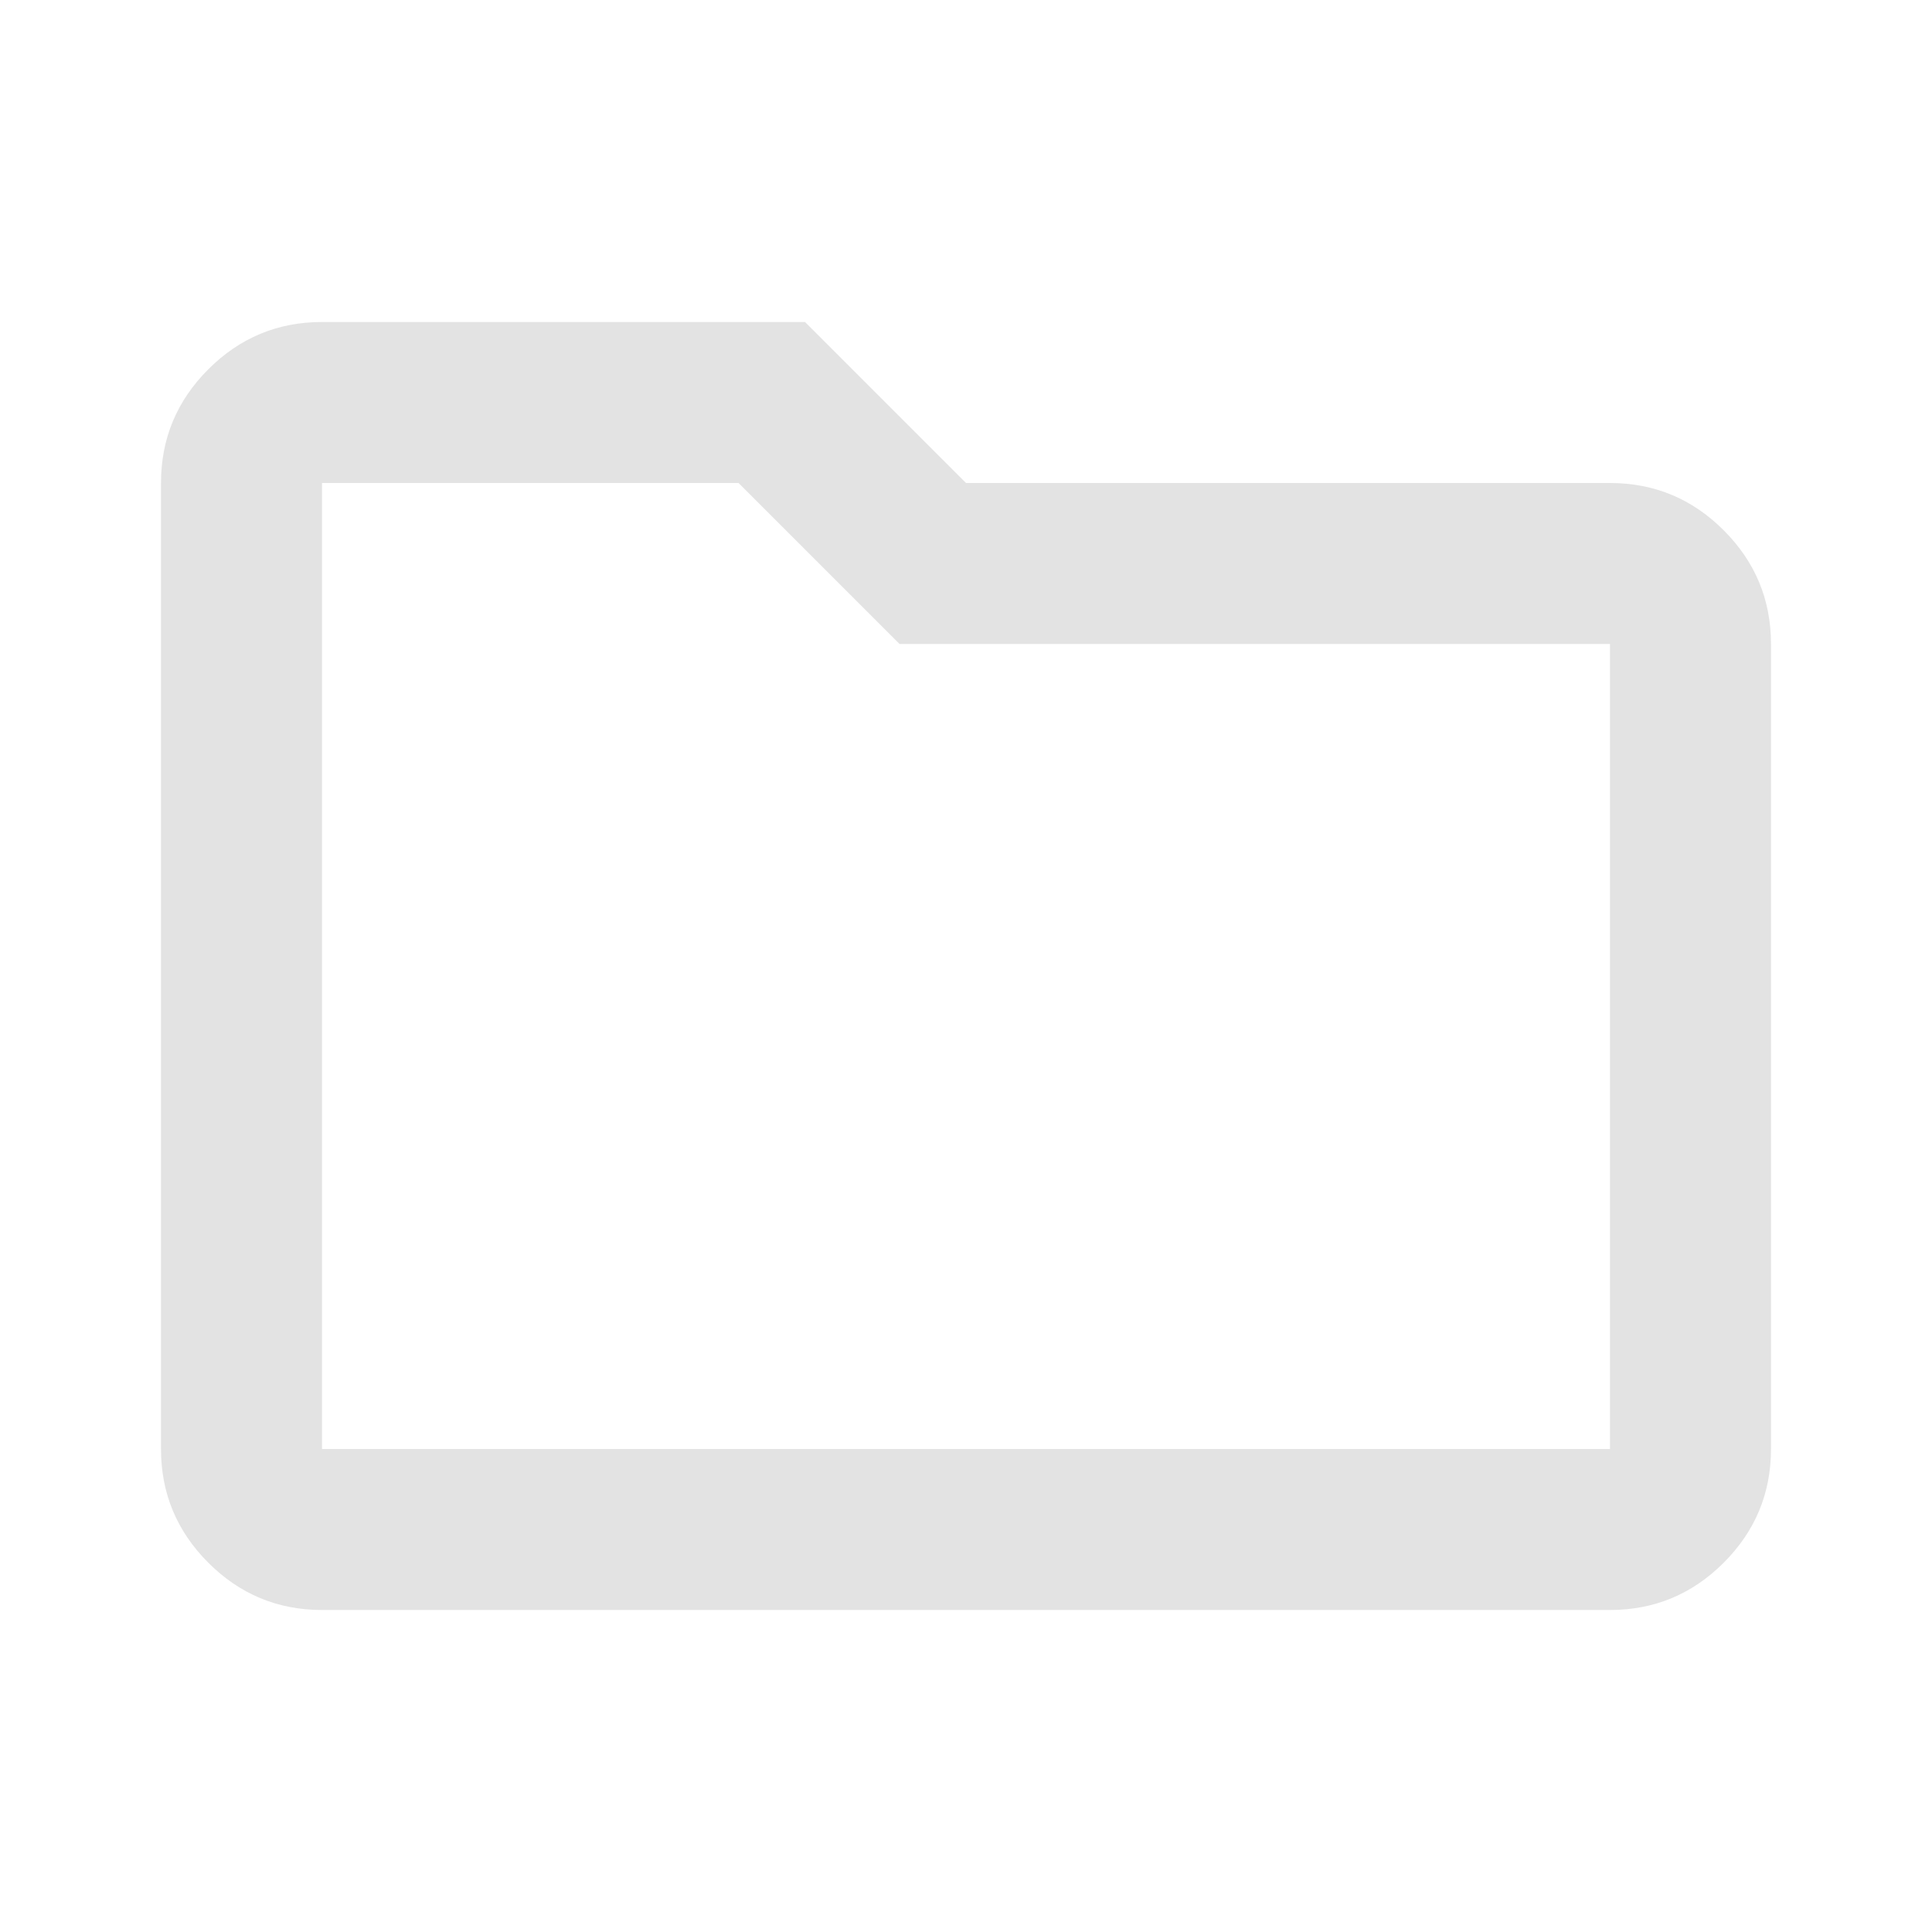
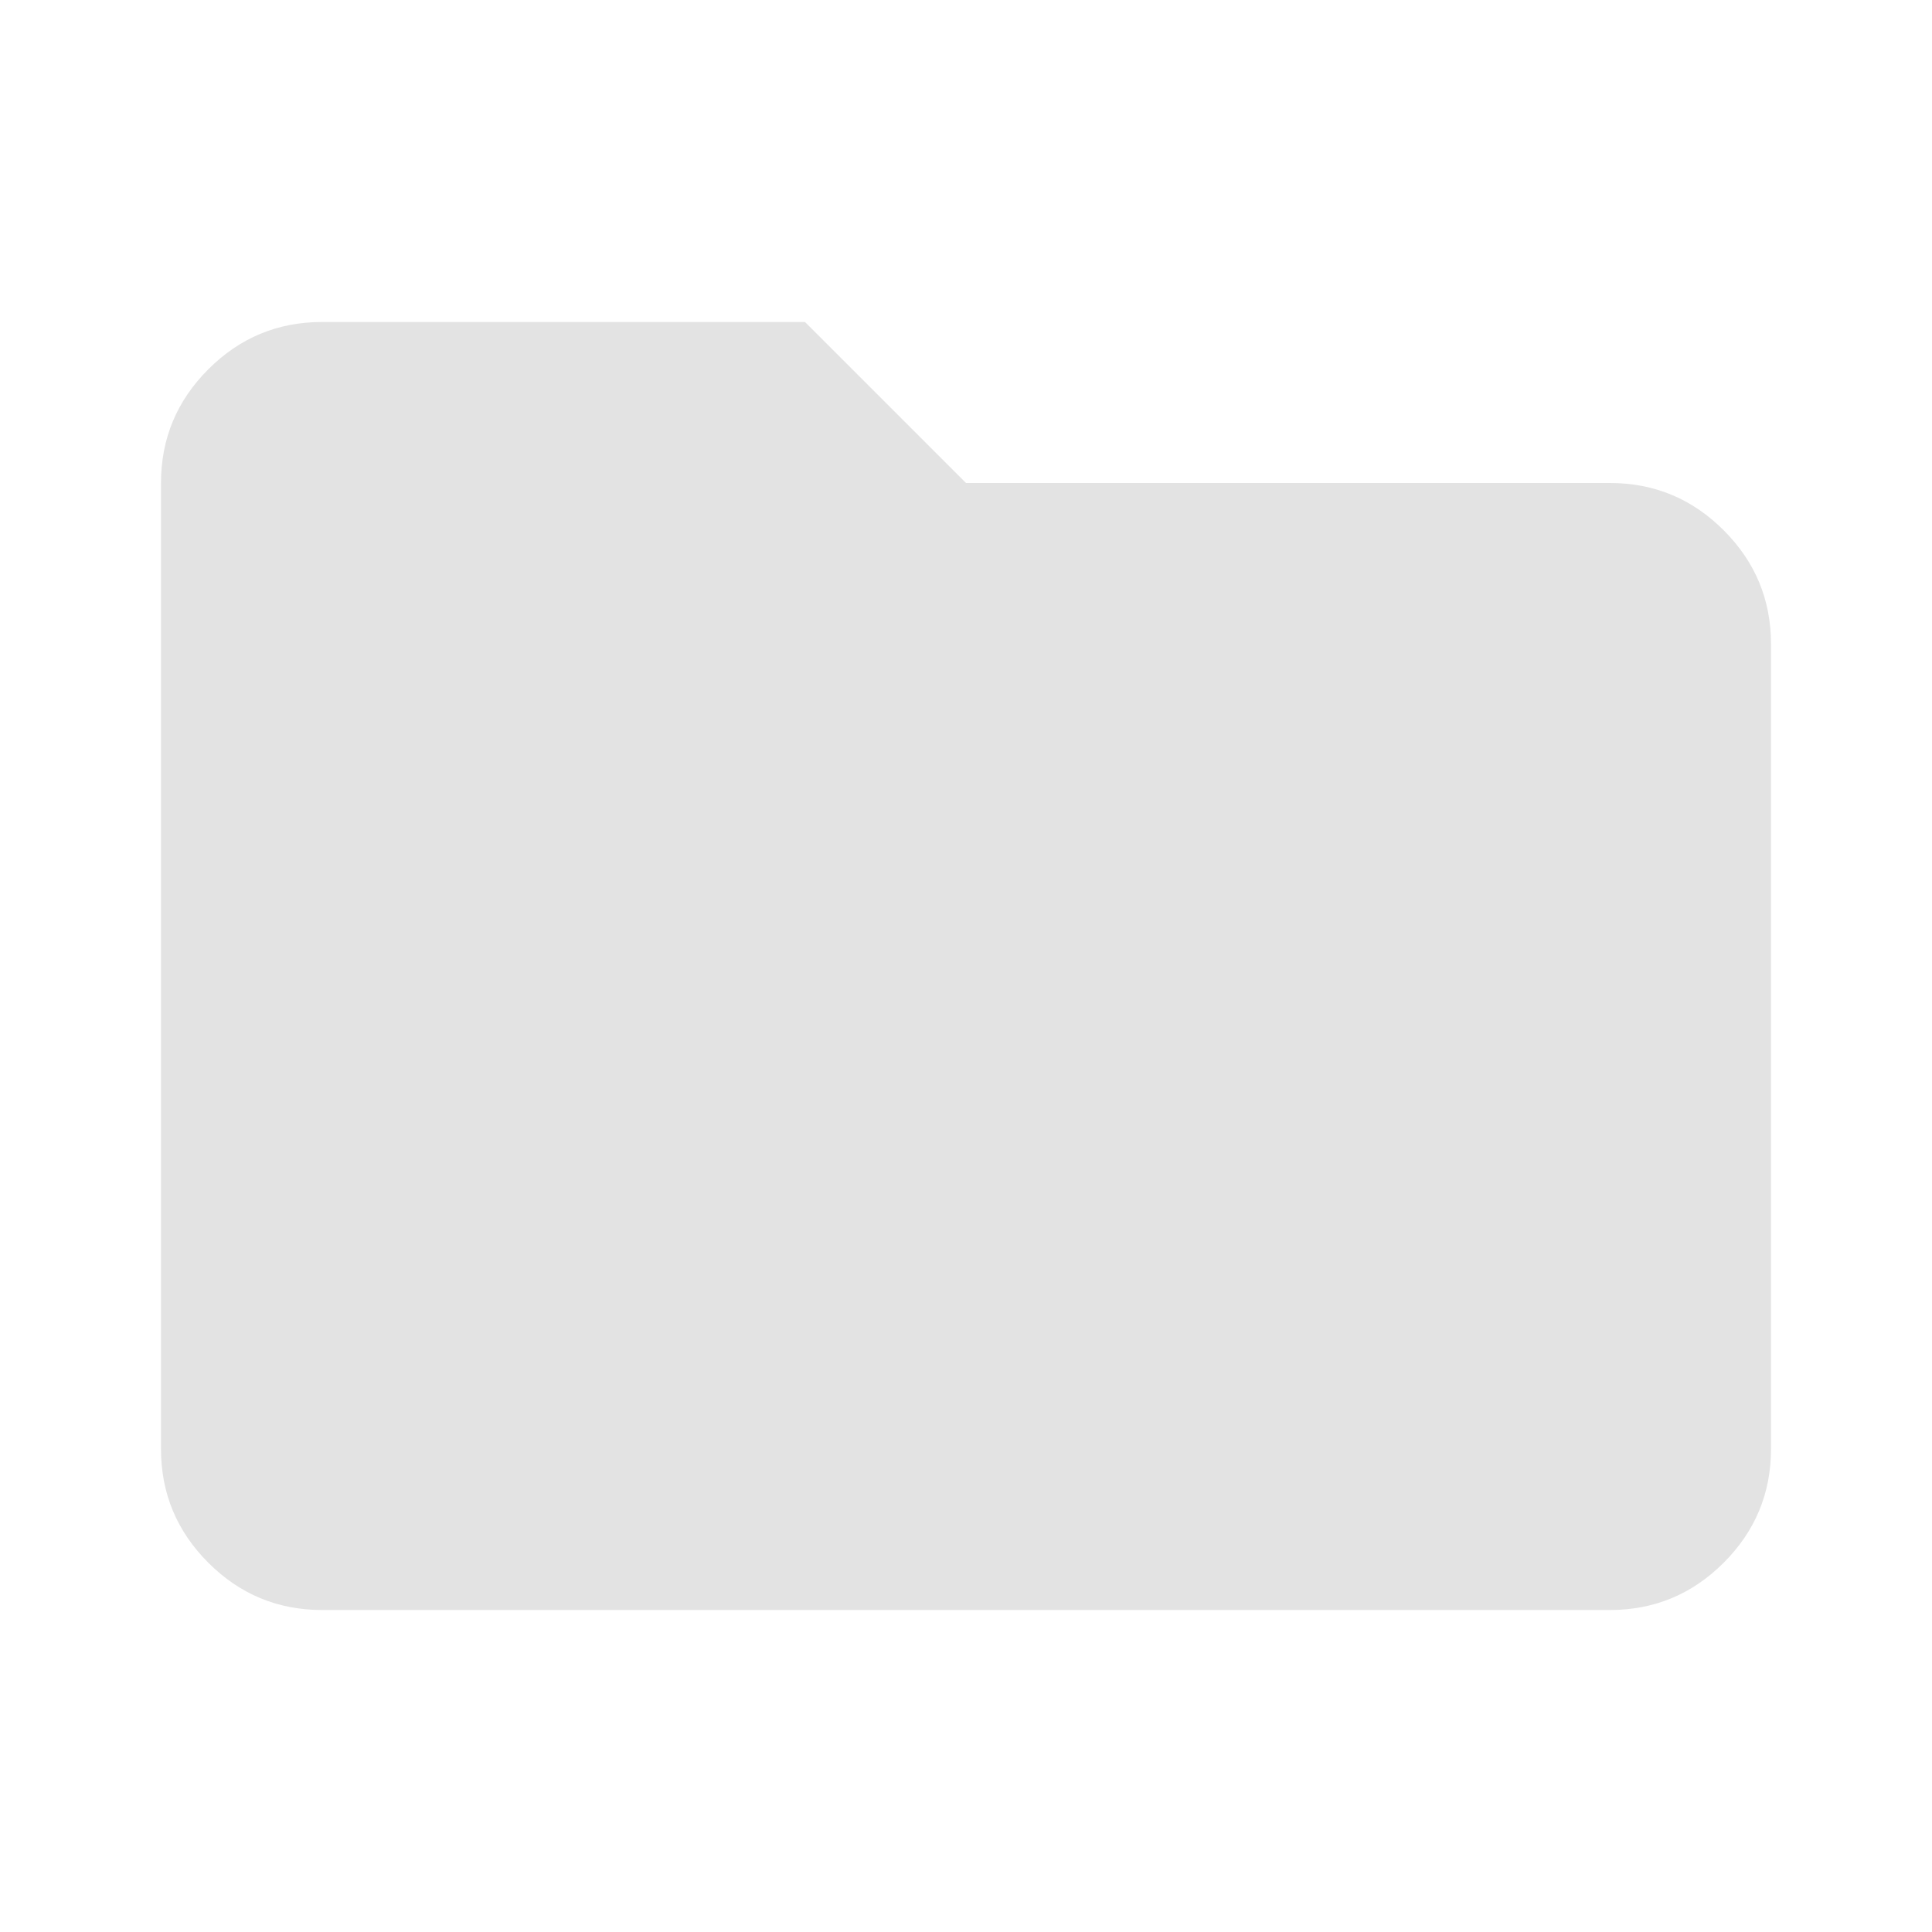
<svg xmlns="http://www.w3.org/2000/svg" height="24px" viewBox="0 -960 960 960" width="24px" fill="#e3e3e3">
-   <path d="M160-160q-33 0-56.5-23.5T80-240v-480q0-33 23.5-56.5T160-800h240l80 80h320q33 0 56.5 23.5T880-640v400q0 33-23.5 56.5T800-160H160Zm0-80h640v-400H447l-80-80H160v480Zm0 0v-480 480Z" />
+   <path d="M160-160q-33 0-56.5-23.5T80-240v-480q0-33 23.5-56.5T160-800h240l80 80h320q33 0 56.5 23.5T880-640v400q0 33-23.5 56.5T800-160H160Z" />
</svg>
